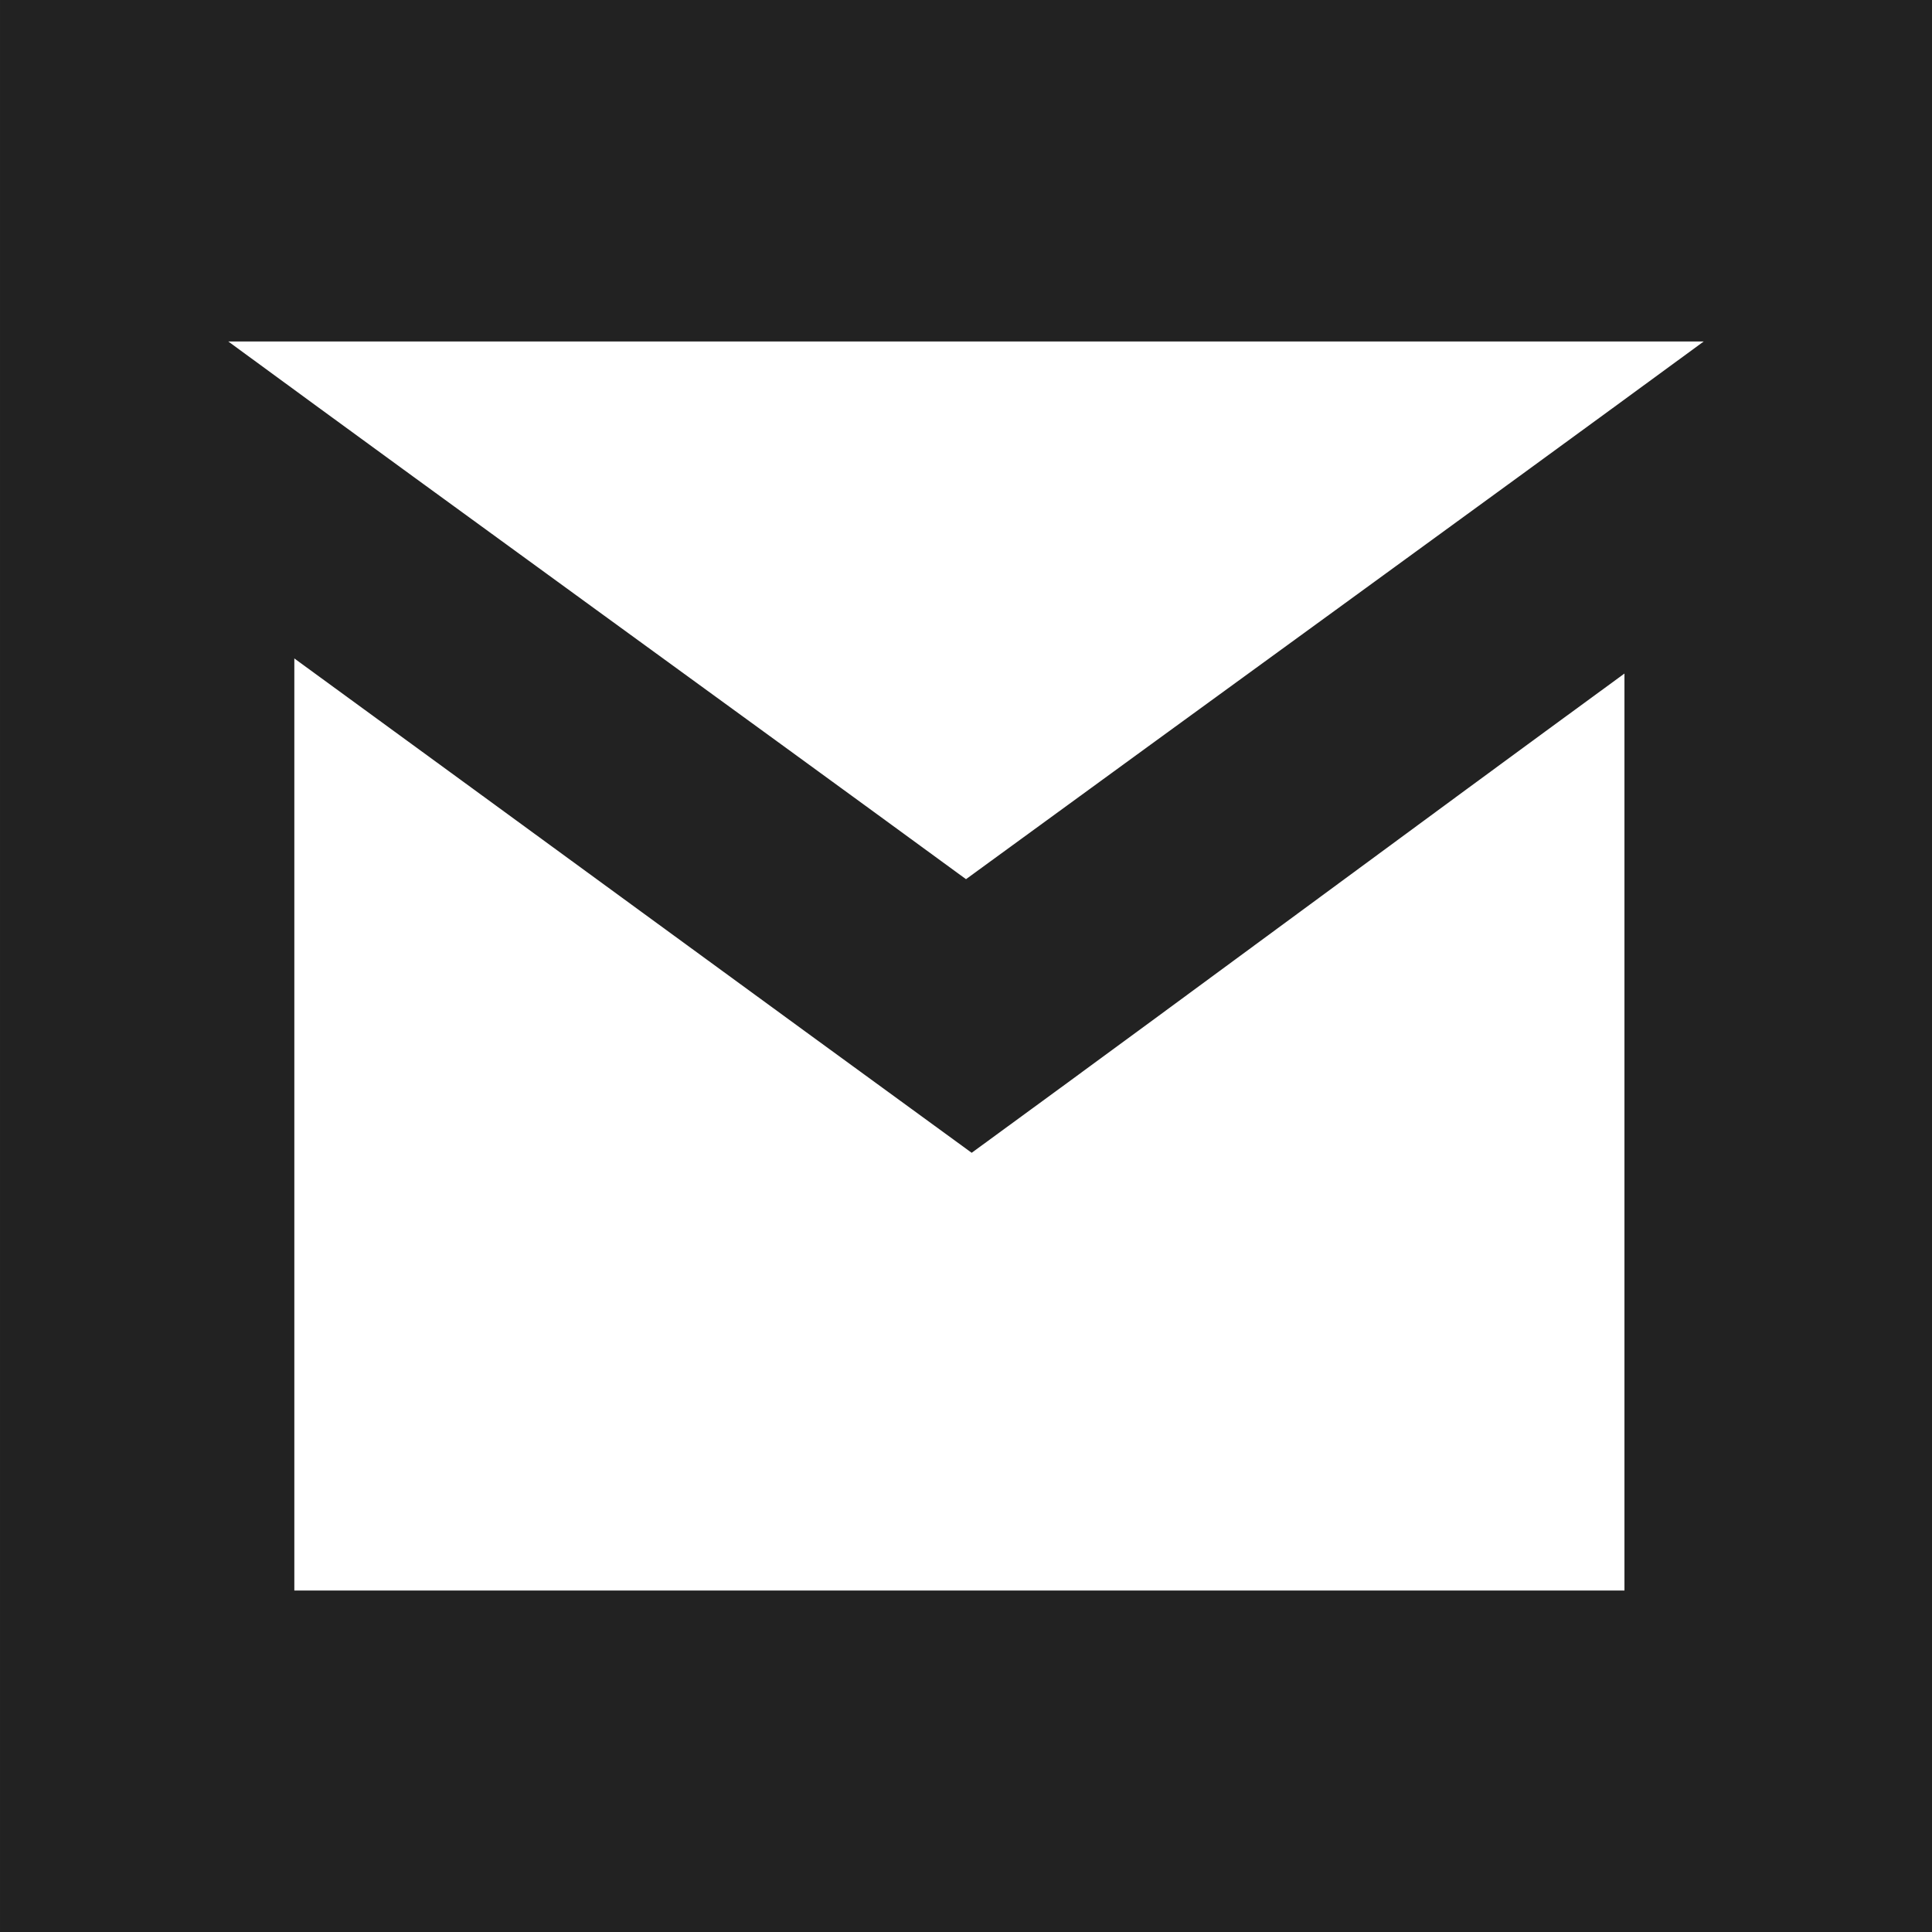
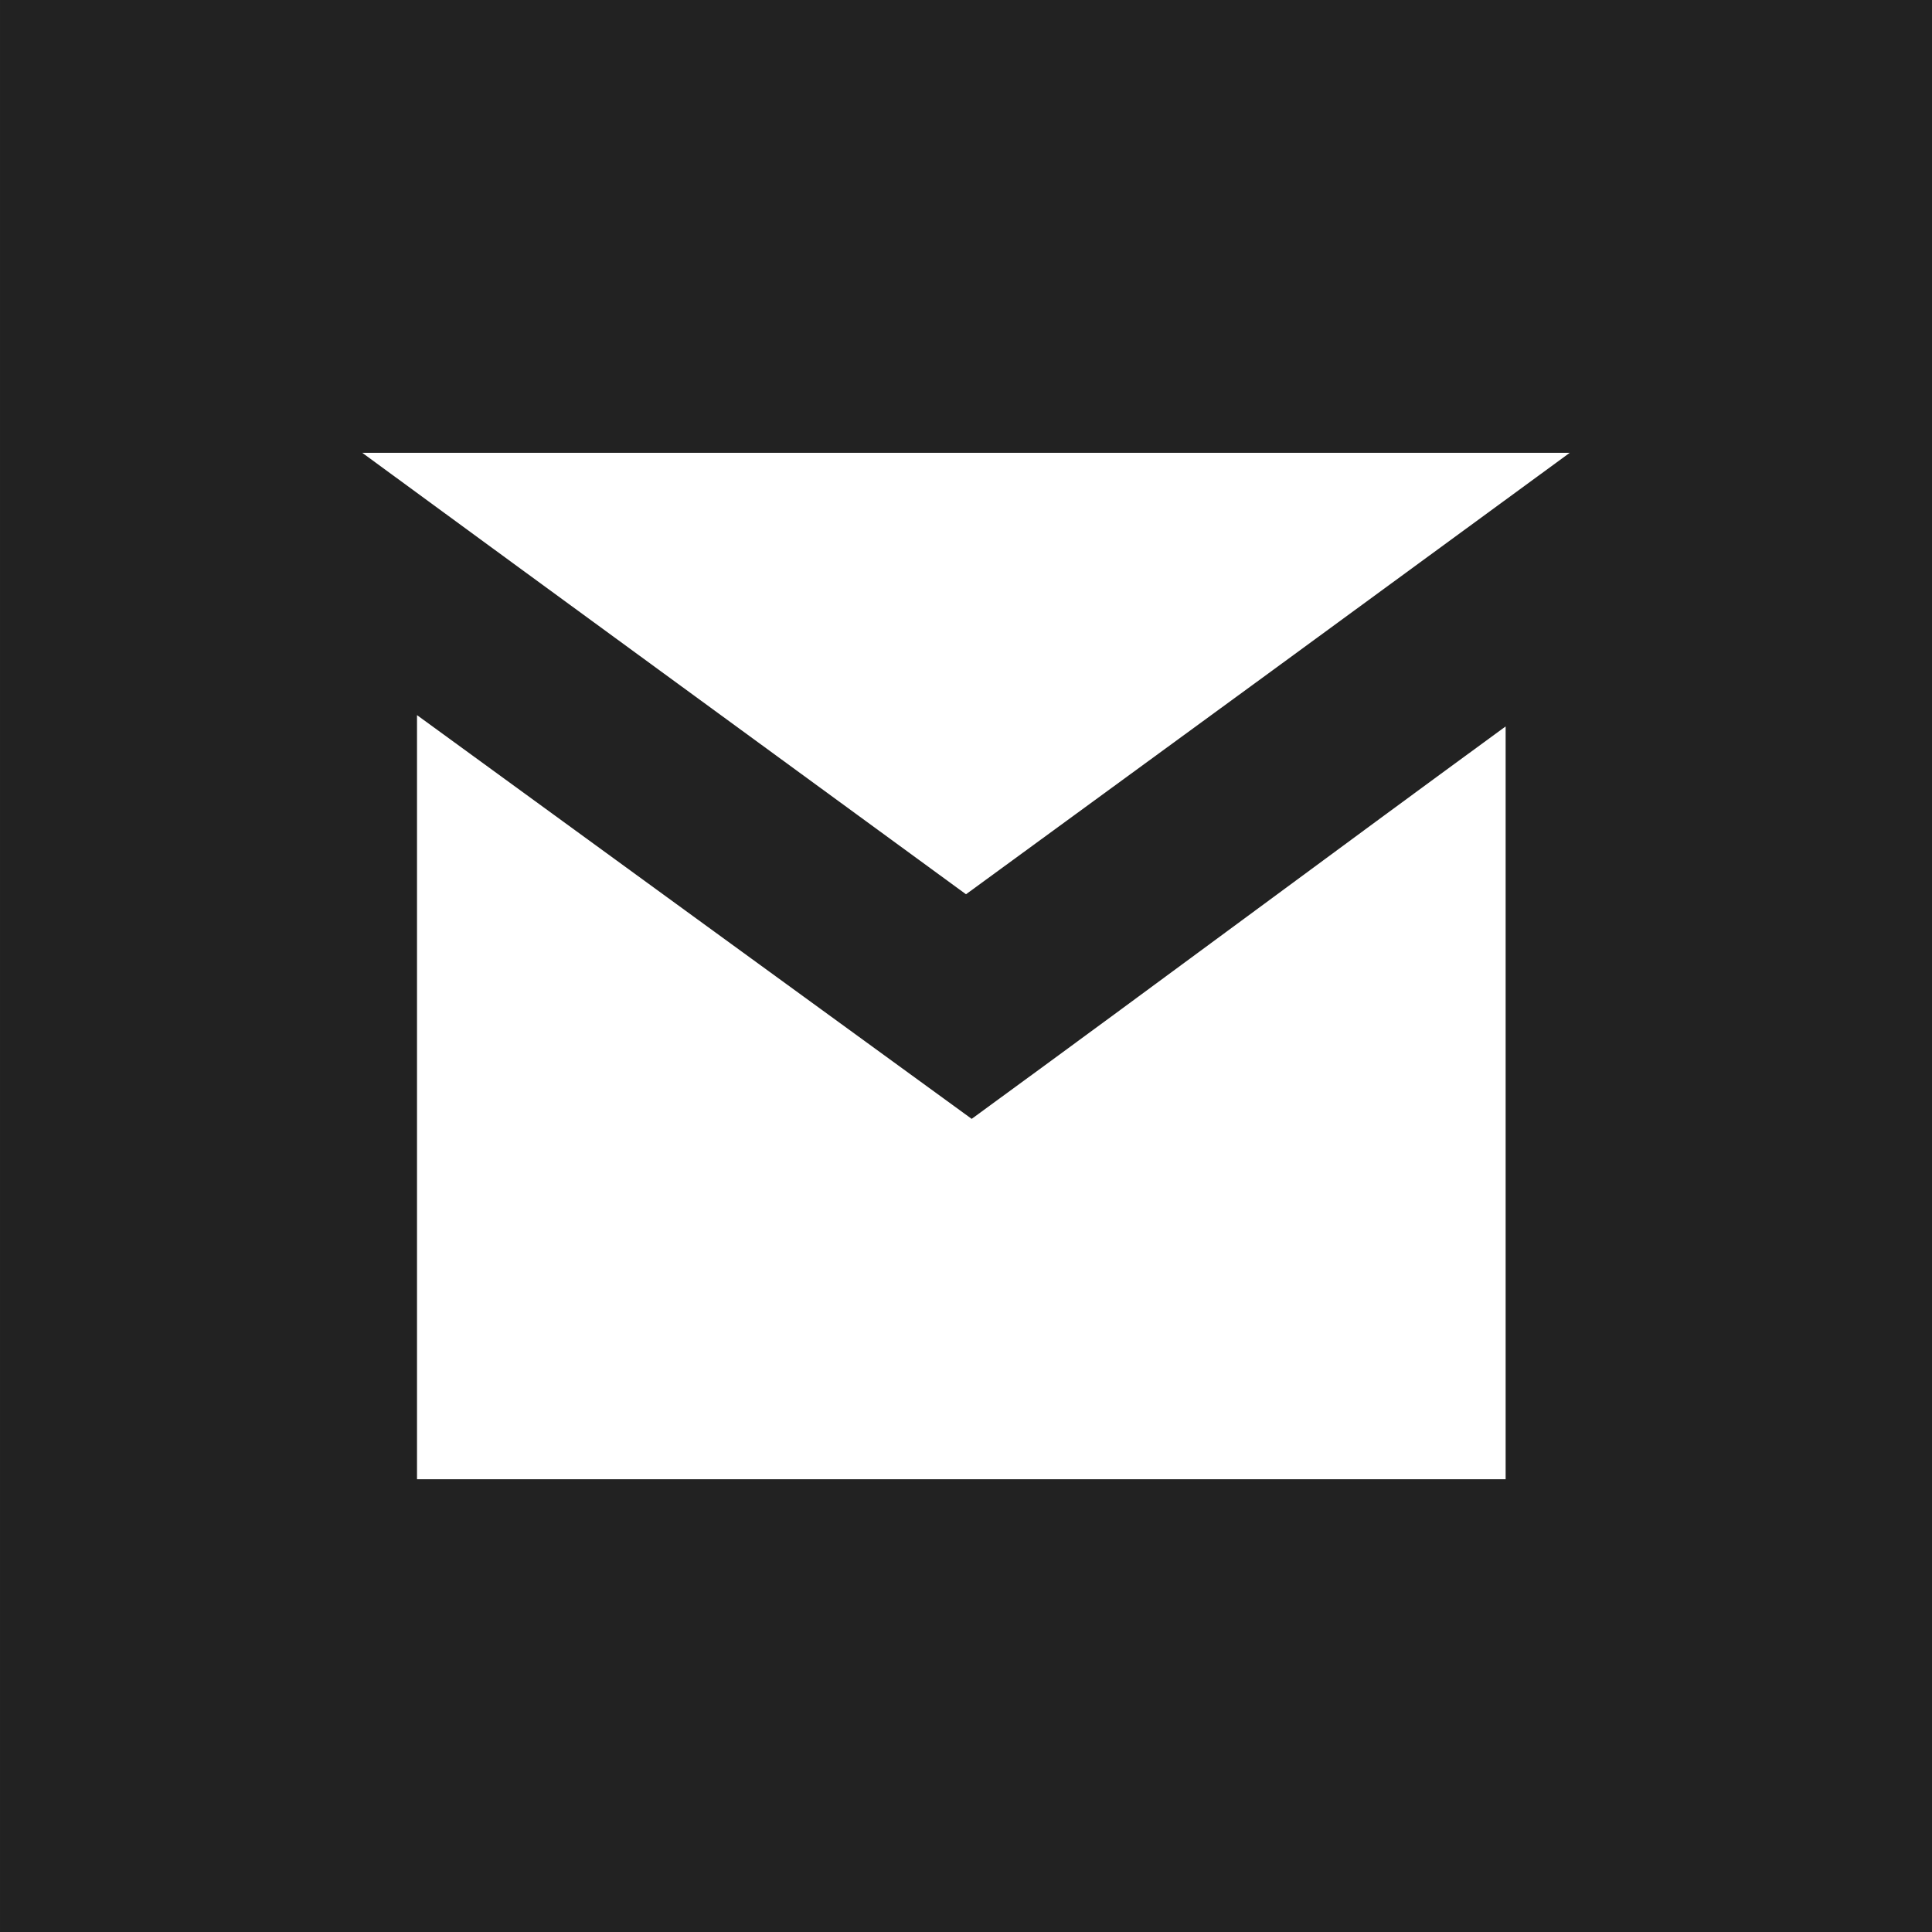
- <svg xmlns="http://www.w3.org/2000/svg" id="svg4287" version="1.1" width="32" height="32" xml:space="preserve">
-   <defs id="defs4291">
-     <clipPath clipPathUnits="userSpaceOnUse" id="clipPath4301">
-       <path d="m 0,308.302 308.302,0 L 308.302,0 0,0 0,308.302 z" id="path4303" />
-     </clipPath>
-   </defs>
-   <g id="g4295" transform="matrix(1.25,0,0,-1.25,-349.8056,152.0492)">
-     <path style="fill:#222222;fill-opacity:1;fill-rule:nonzero;stroke:none" d="M 0 0 L 0 32 L 32 32 L 32 0 L 0 0 z M 3.781 5.656 L 28.219 5.656 C 24.15 8.638 20.074 11.588 16 14.562 C 11.929 11.585 7.849 8.638 3.781 5.656 z M 4.875 10.906 C 8.855 13.808 12.614 16.561 16.094 19.094 C 20.134 16.145 23.368 13.74 26.906 11.156 L 26.906 26.344 L 4.875 26.344 L 4.875 10.906 z " transform="matrix(0.8,0,0,-0.8,279.8445,121.6394)" id="rect3168" />
+ <svg xmlns="http://www.w3.org/2000/svg" version="1.1" width="32" height="32">
+   <g transform="matrix(1.25,0,0,-1.25,-349.8056,152.0492)">
+     <path d="M 0,0 0,32 32,32 32,0 0,0 z m 6,7.5 20,0 C 22.666,9.943 19.338,12.376 16,14.812 12.665,12.373 9.332,9.943 6,7.5 z m 0.906,4.344 c 3.261,2.378 6.337,4.613 9.188,6.688 3.31,-2.416 5.945,-4.383 8.844,-6.5 l 0,12.469 -18.031,0 0,-12.656 z" transform="matrix(0.8,0,0,-0.8,279.8445,121.6394)" style="fill:#222222;fill-opacity:1;fill-rule:nonzero;stroke:none" />
  </g>
</svg>
